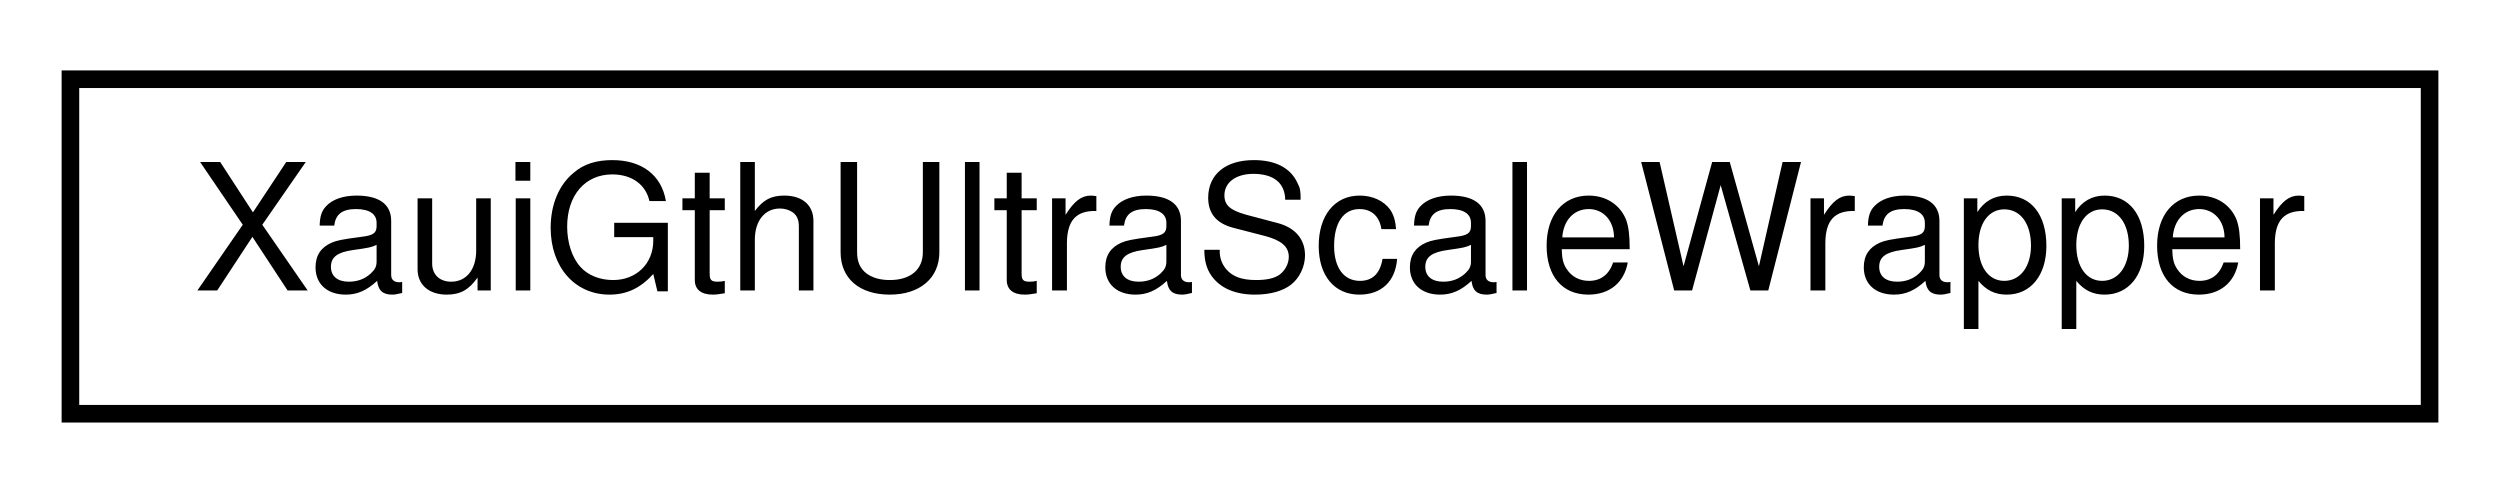
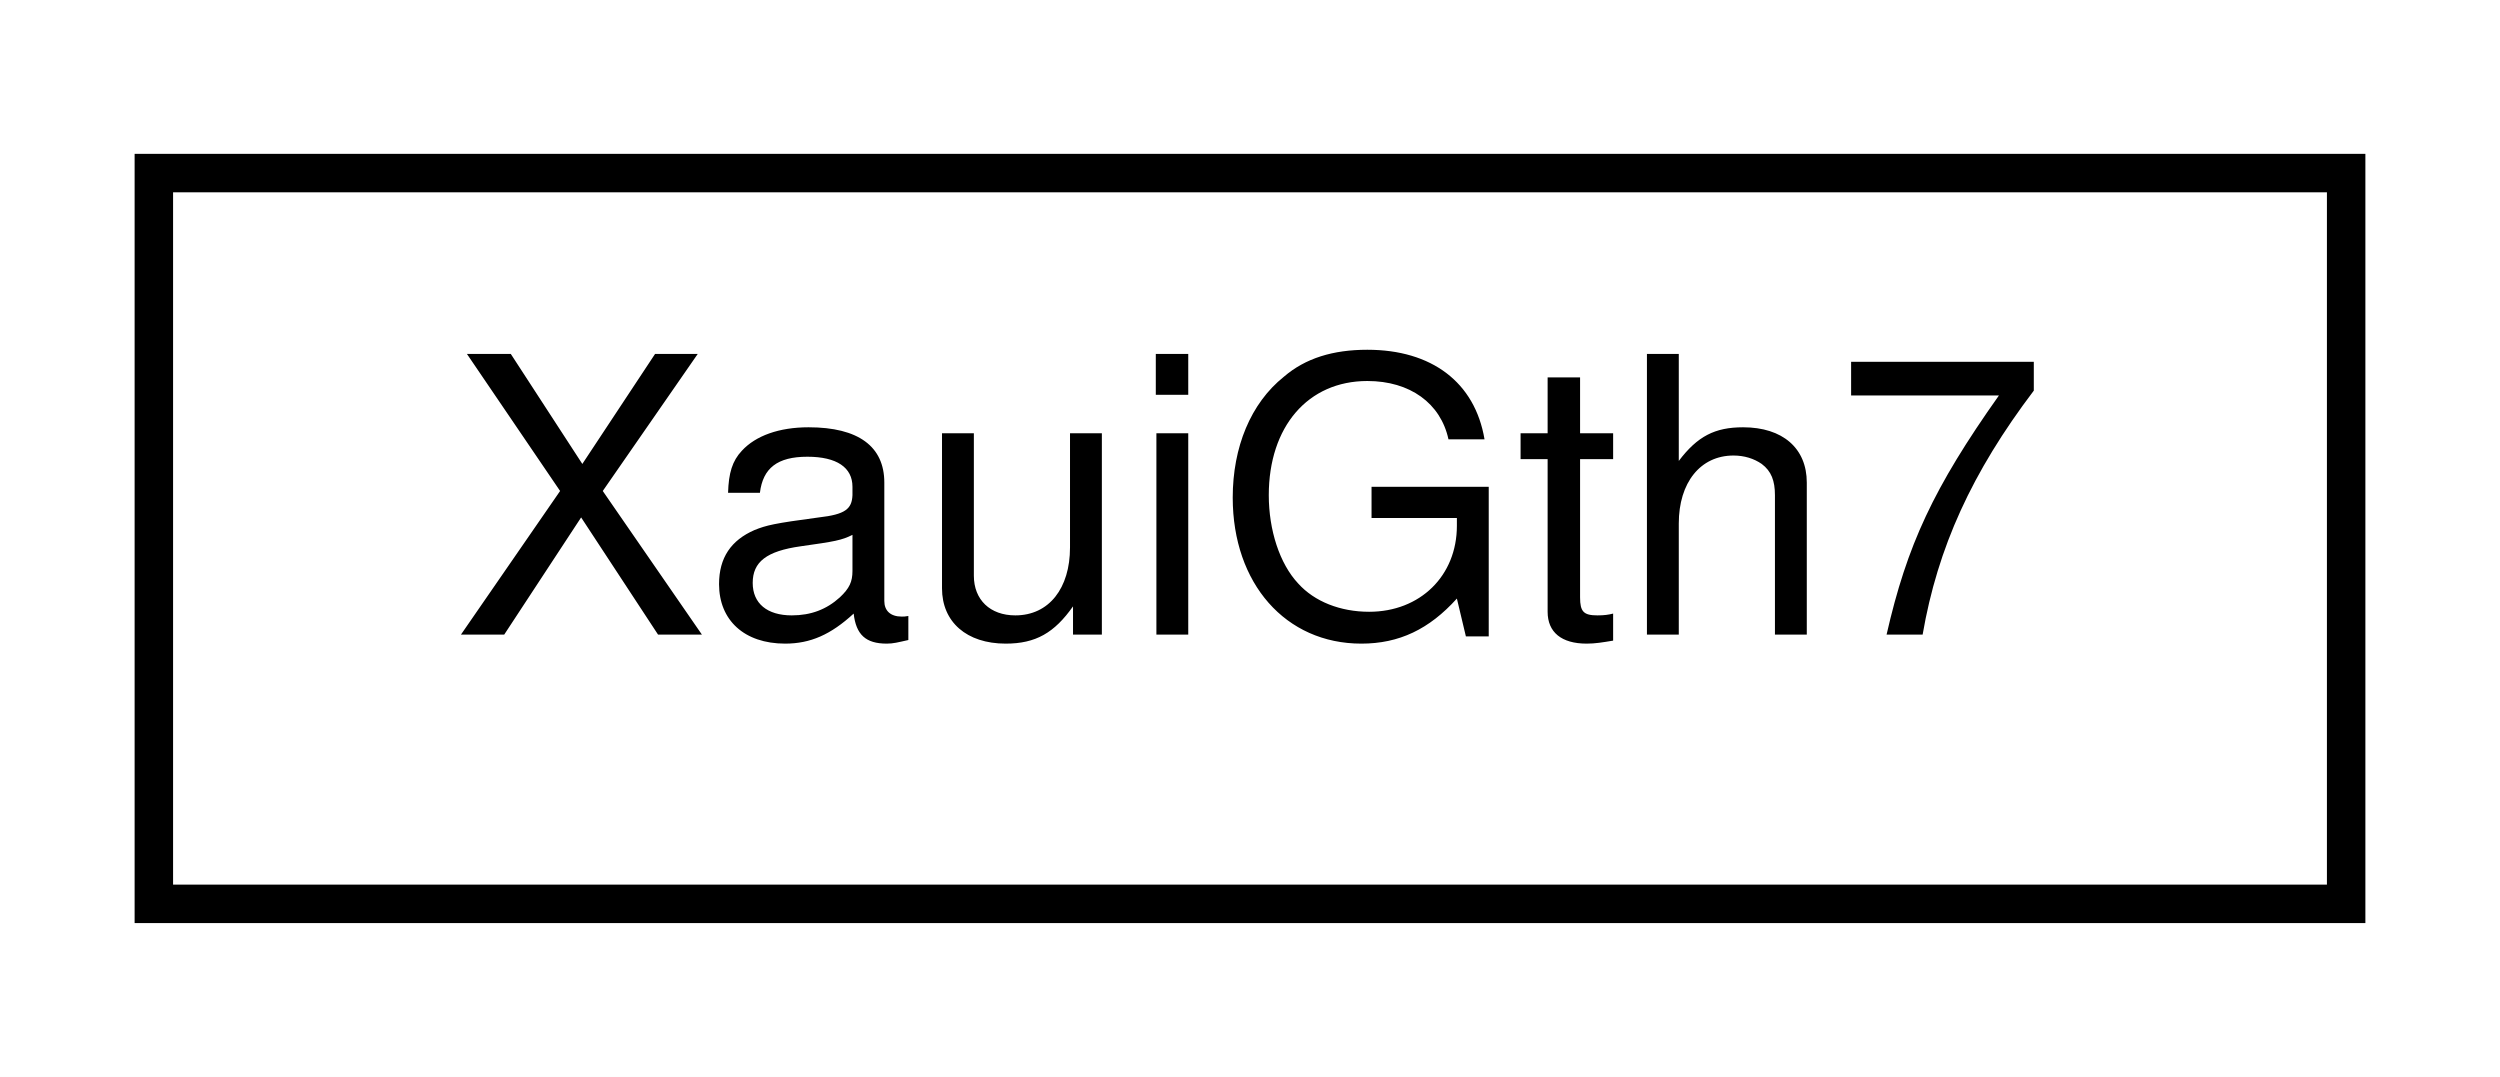
- <svg xmlns="http://www.w3.org/2000/svg" xmlns:xlink="http://www.w3.org/1999/xlink" width="142pt" height="28pt" viewBox="0.00 0.00 142.00 28.00">
+ <svg xmlns="http://www.w3.org/2000/svg" xmlns:xlink="http://www.w3.org/1999/xlink" width="65pt" height="28pt" viewBox="0.00 0.00 65.00 28.00">
  <g id="graph0" class="graph" transform="scale(1 1) rotate(0) translate(4 24)">
-     <polygon fill="white" stroke="none" points="-4,4 -4,-24 138,-24 138,4 -4,4" />
+     <polygon fill="white" stroke="none" points="-4,4 -4,-24 61,-24 61,4 -4,4" />
    <g id="node1" class="node">
      <g id="a_node1">
-         <a xlink:href="classXauiGthUltraScaleWrapper.html" target="_top" xlink:title="XauiGthUltraScaleWrapper">
-           <polygon fill="white" stroke="black" points="0,-0.5 0,-19.5 134,-19.5 134,-0.5 0,-0.5" />
-           <text text-anchor="middle" x="67" y="-7.5" font-family="Helvetica,sans-Serif" font-size="10.00">XauiGthUltraScaleWrapper</text>
+         <a xlink:href="classXauiGth7.html" target="_top" xlink:title="XauiGth7">
+           <polygon fill="white" stroke="black" points="0,-0.5 0,-19.5 57,-19.5 57,-0.5 0,-0.5" />
+           <text text-anchor="middle" x="28.5" y="-7.5" font-family="Helvetica,sans-Serif" font-size="10.00">XauiGth7</text>
        </a>
      </g>
    </g>
  </g>
</svg>
